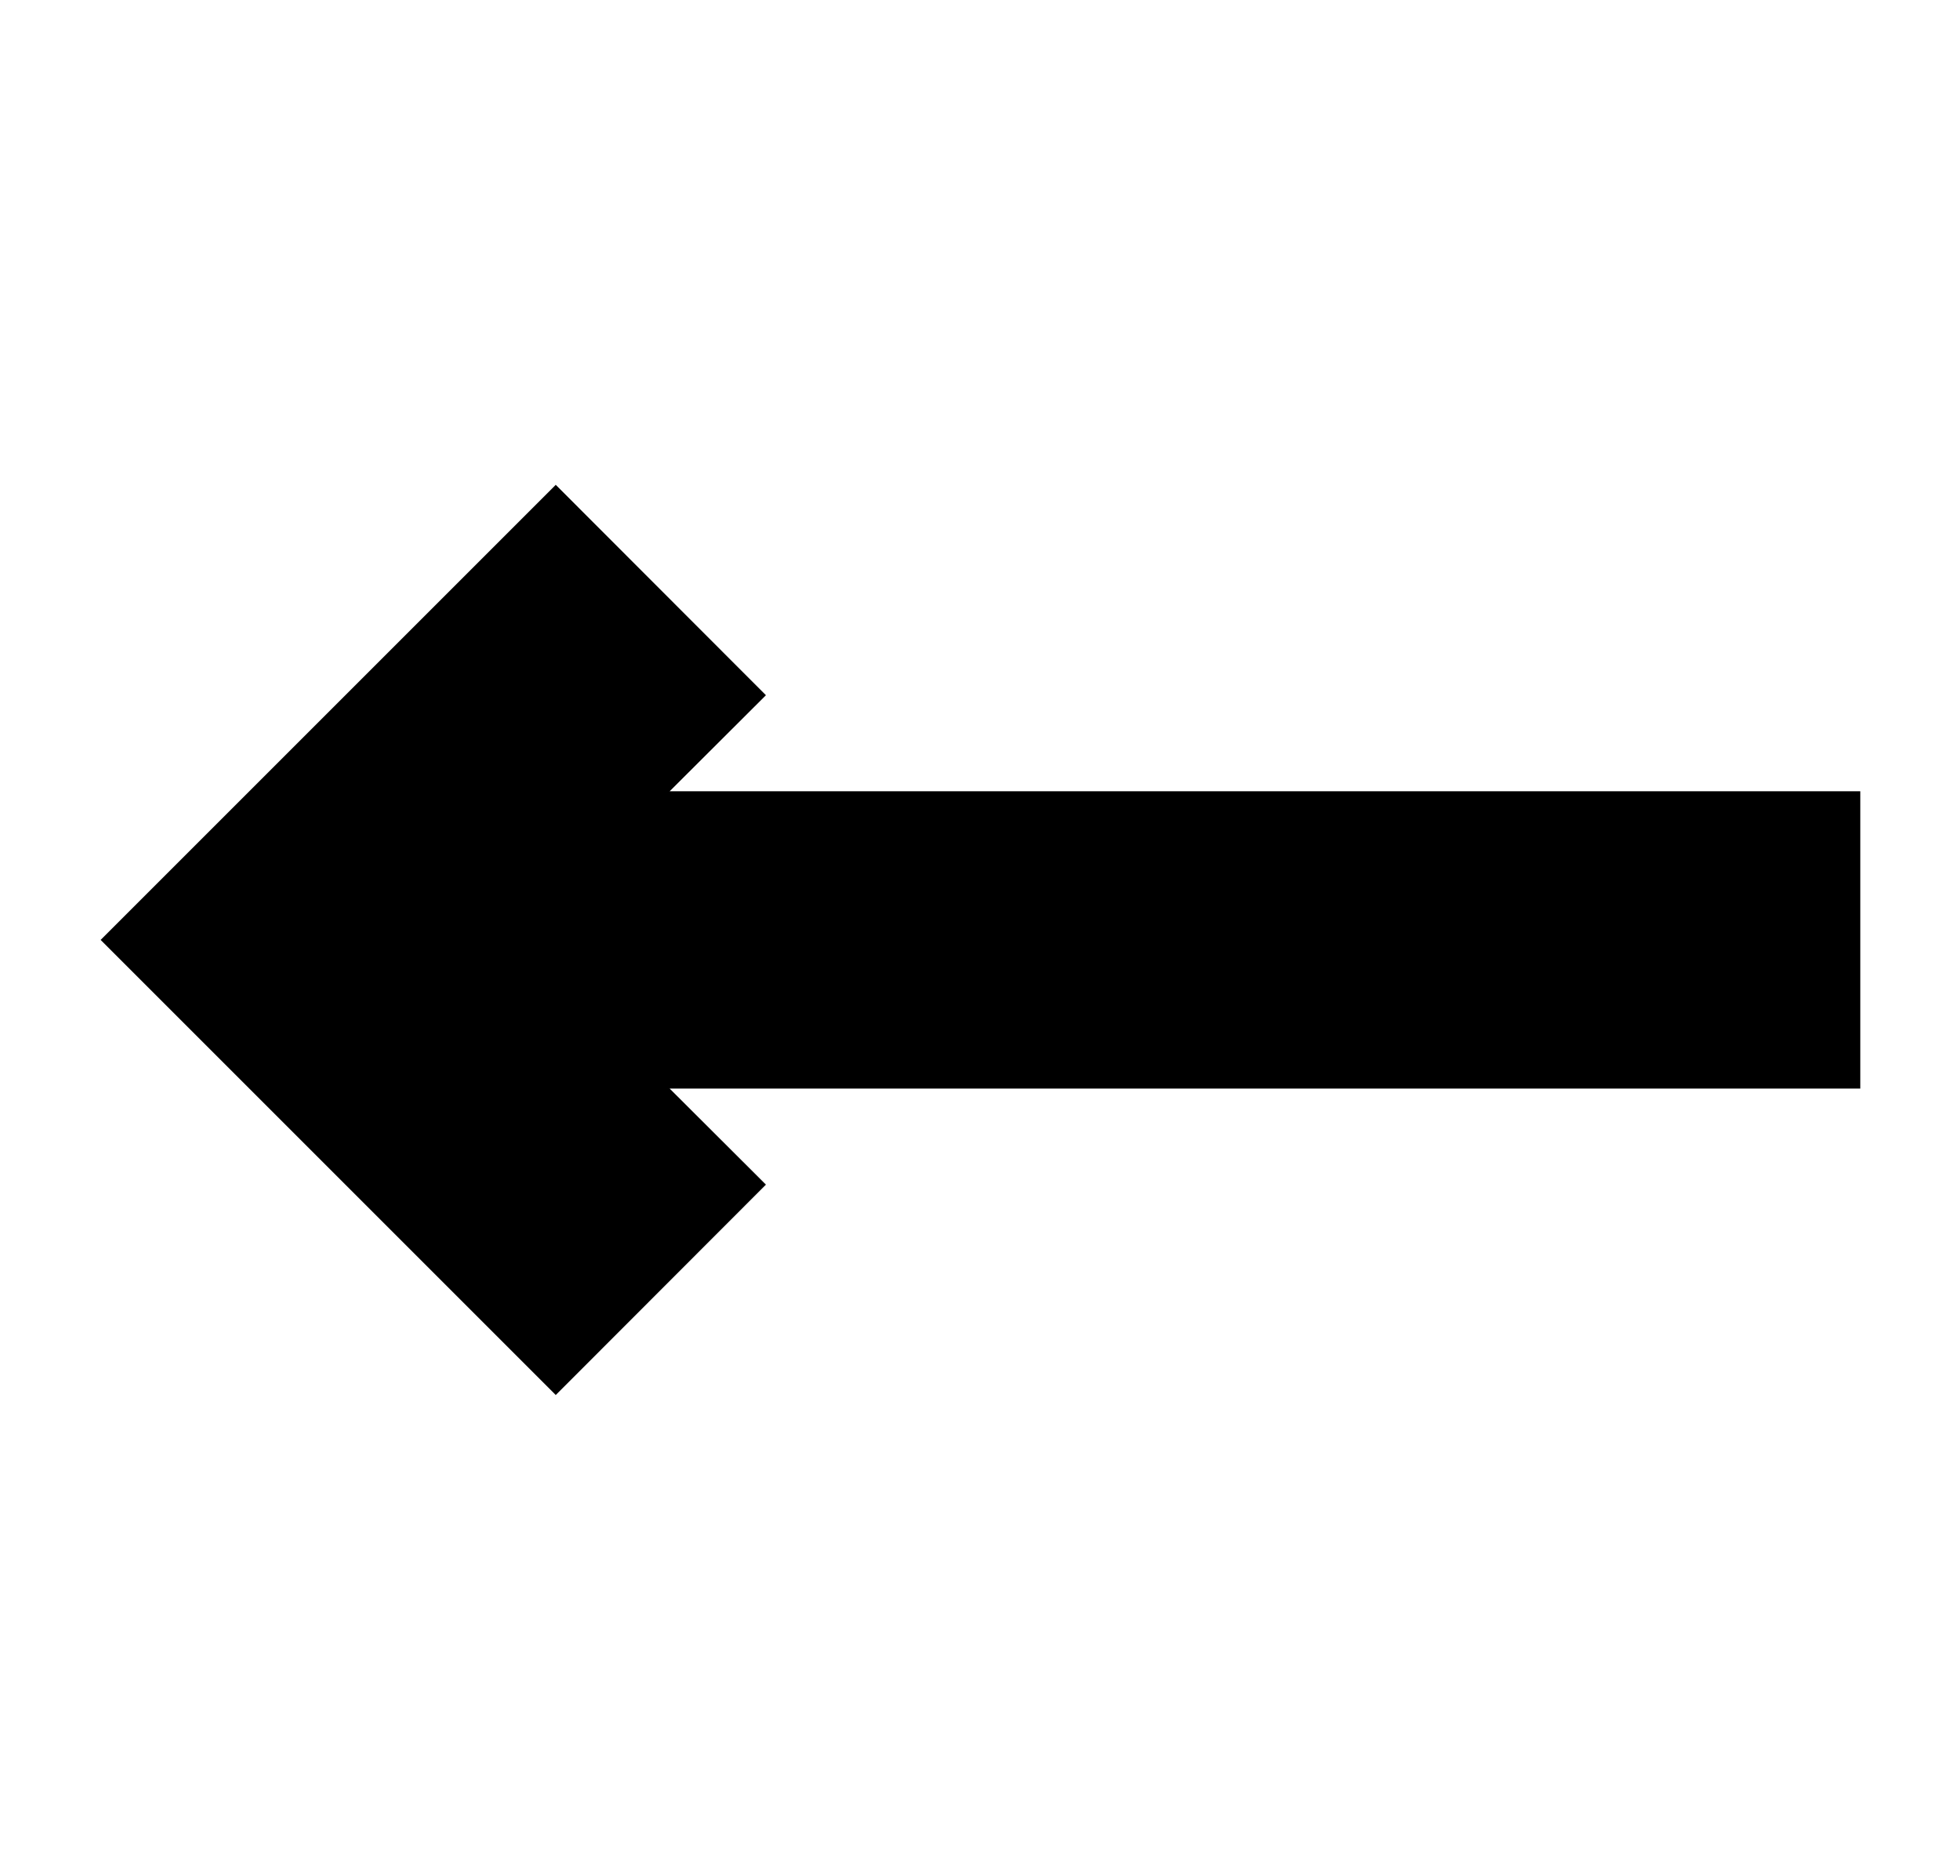
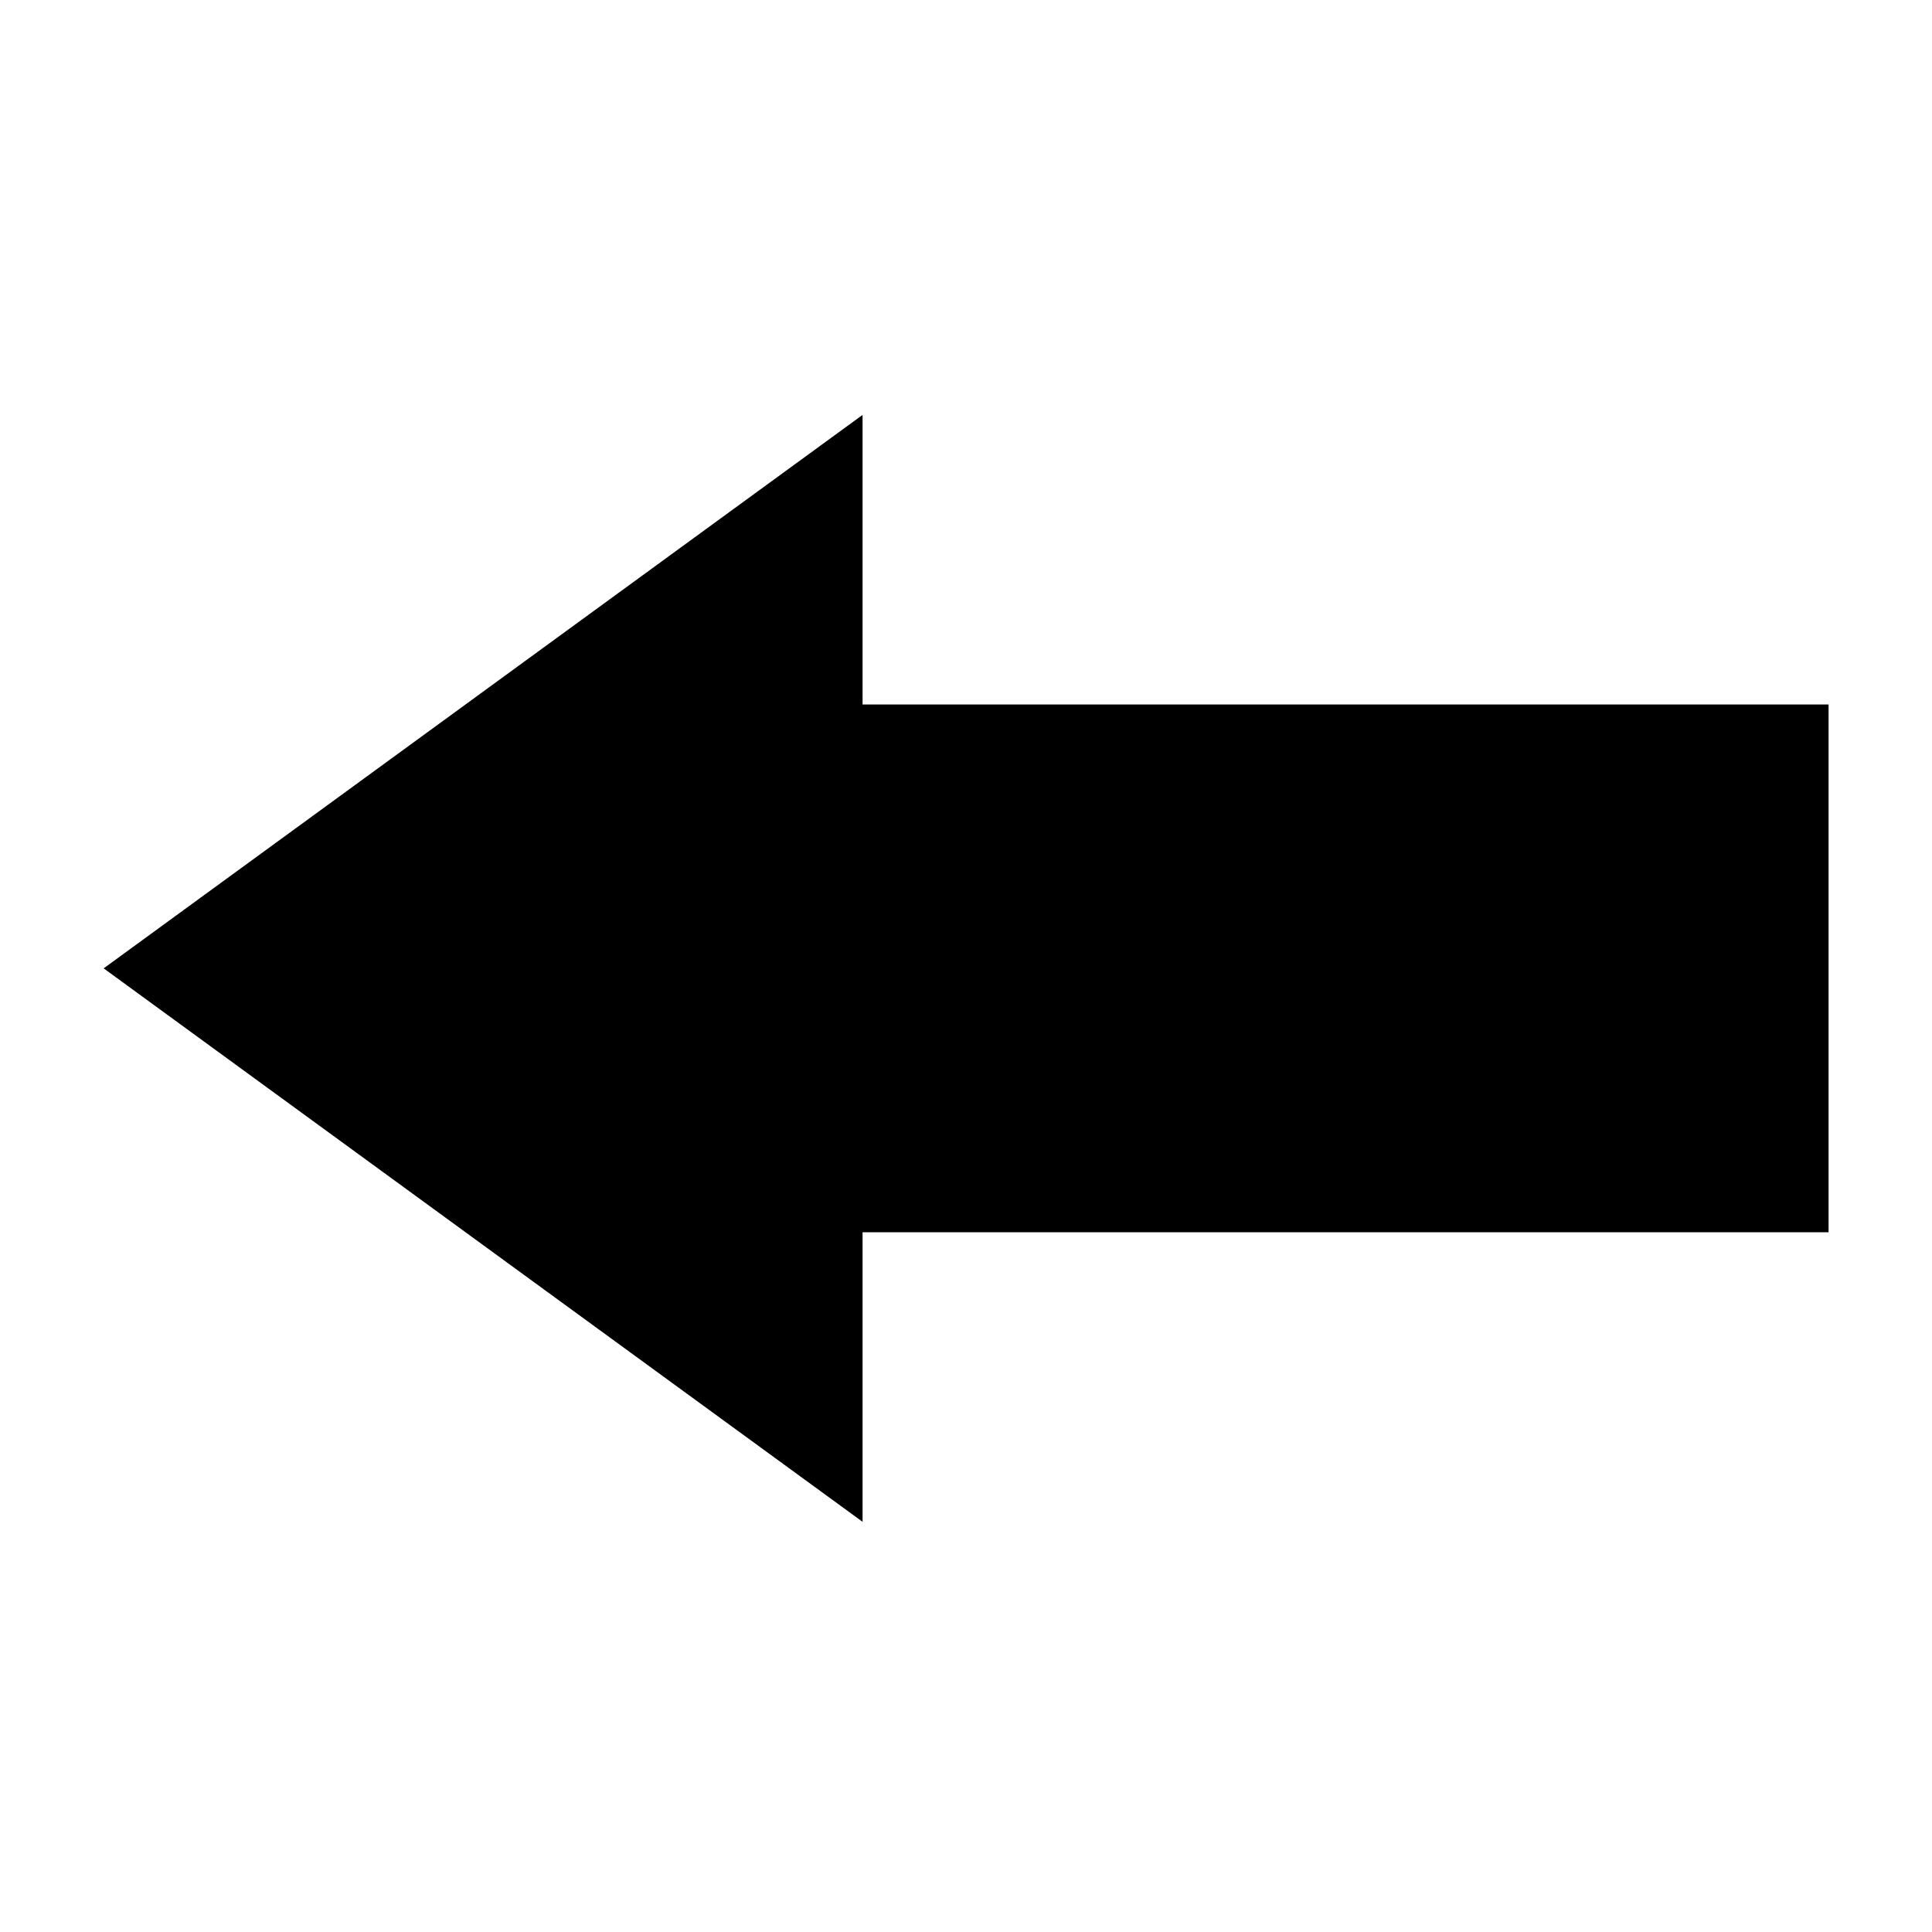
- <svg xmlns="http://www.w3.org/2000/svg" viewBox="0 -760 857 820">
-   <path transform="scale(1,-1)" fill="currentColor" fill-rule="evenodd" d="M243 548L44 349L243 150L334.9 242L292.8 284L813.4 284L813.4 414L292.8 414L334.9 456L243 548Z" />
+ <svg xmlns="http://www.w3.org/2000/svg" viewBox="0 -760 820 820">
+   <path transform="scale(1,-1)" fill="currentColor" fill-rule="evenodd" d="M366.1 461L776.1 461L776.1 237L366.1 237L366.1 114.1L44 349L366.1 583.9L366.1 461Z" />
</svg>
